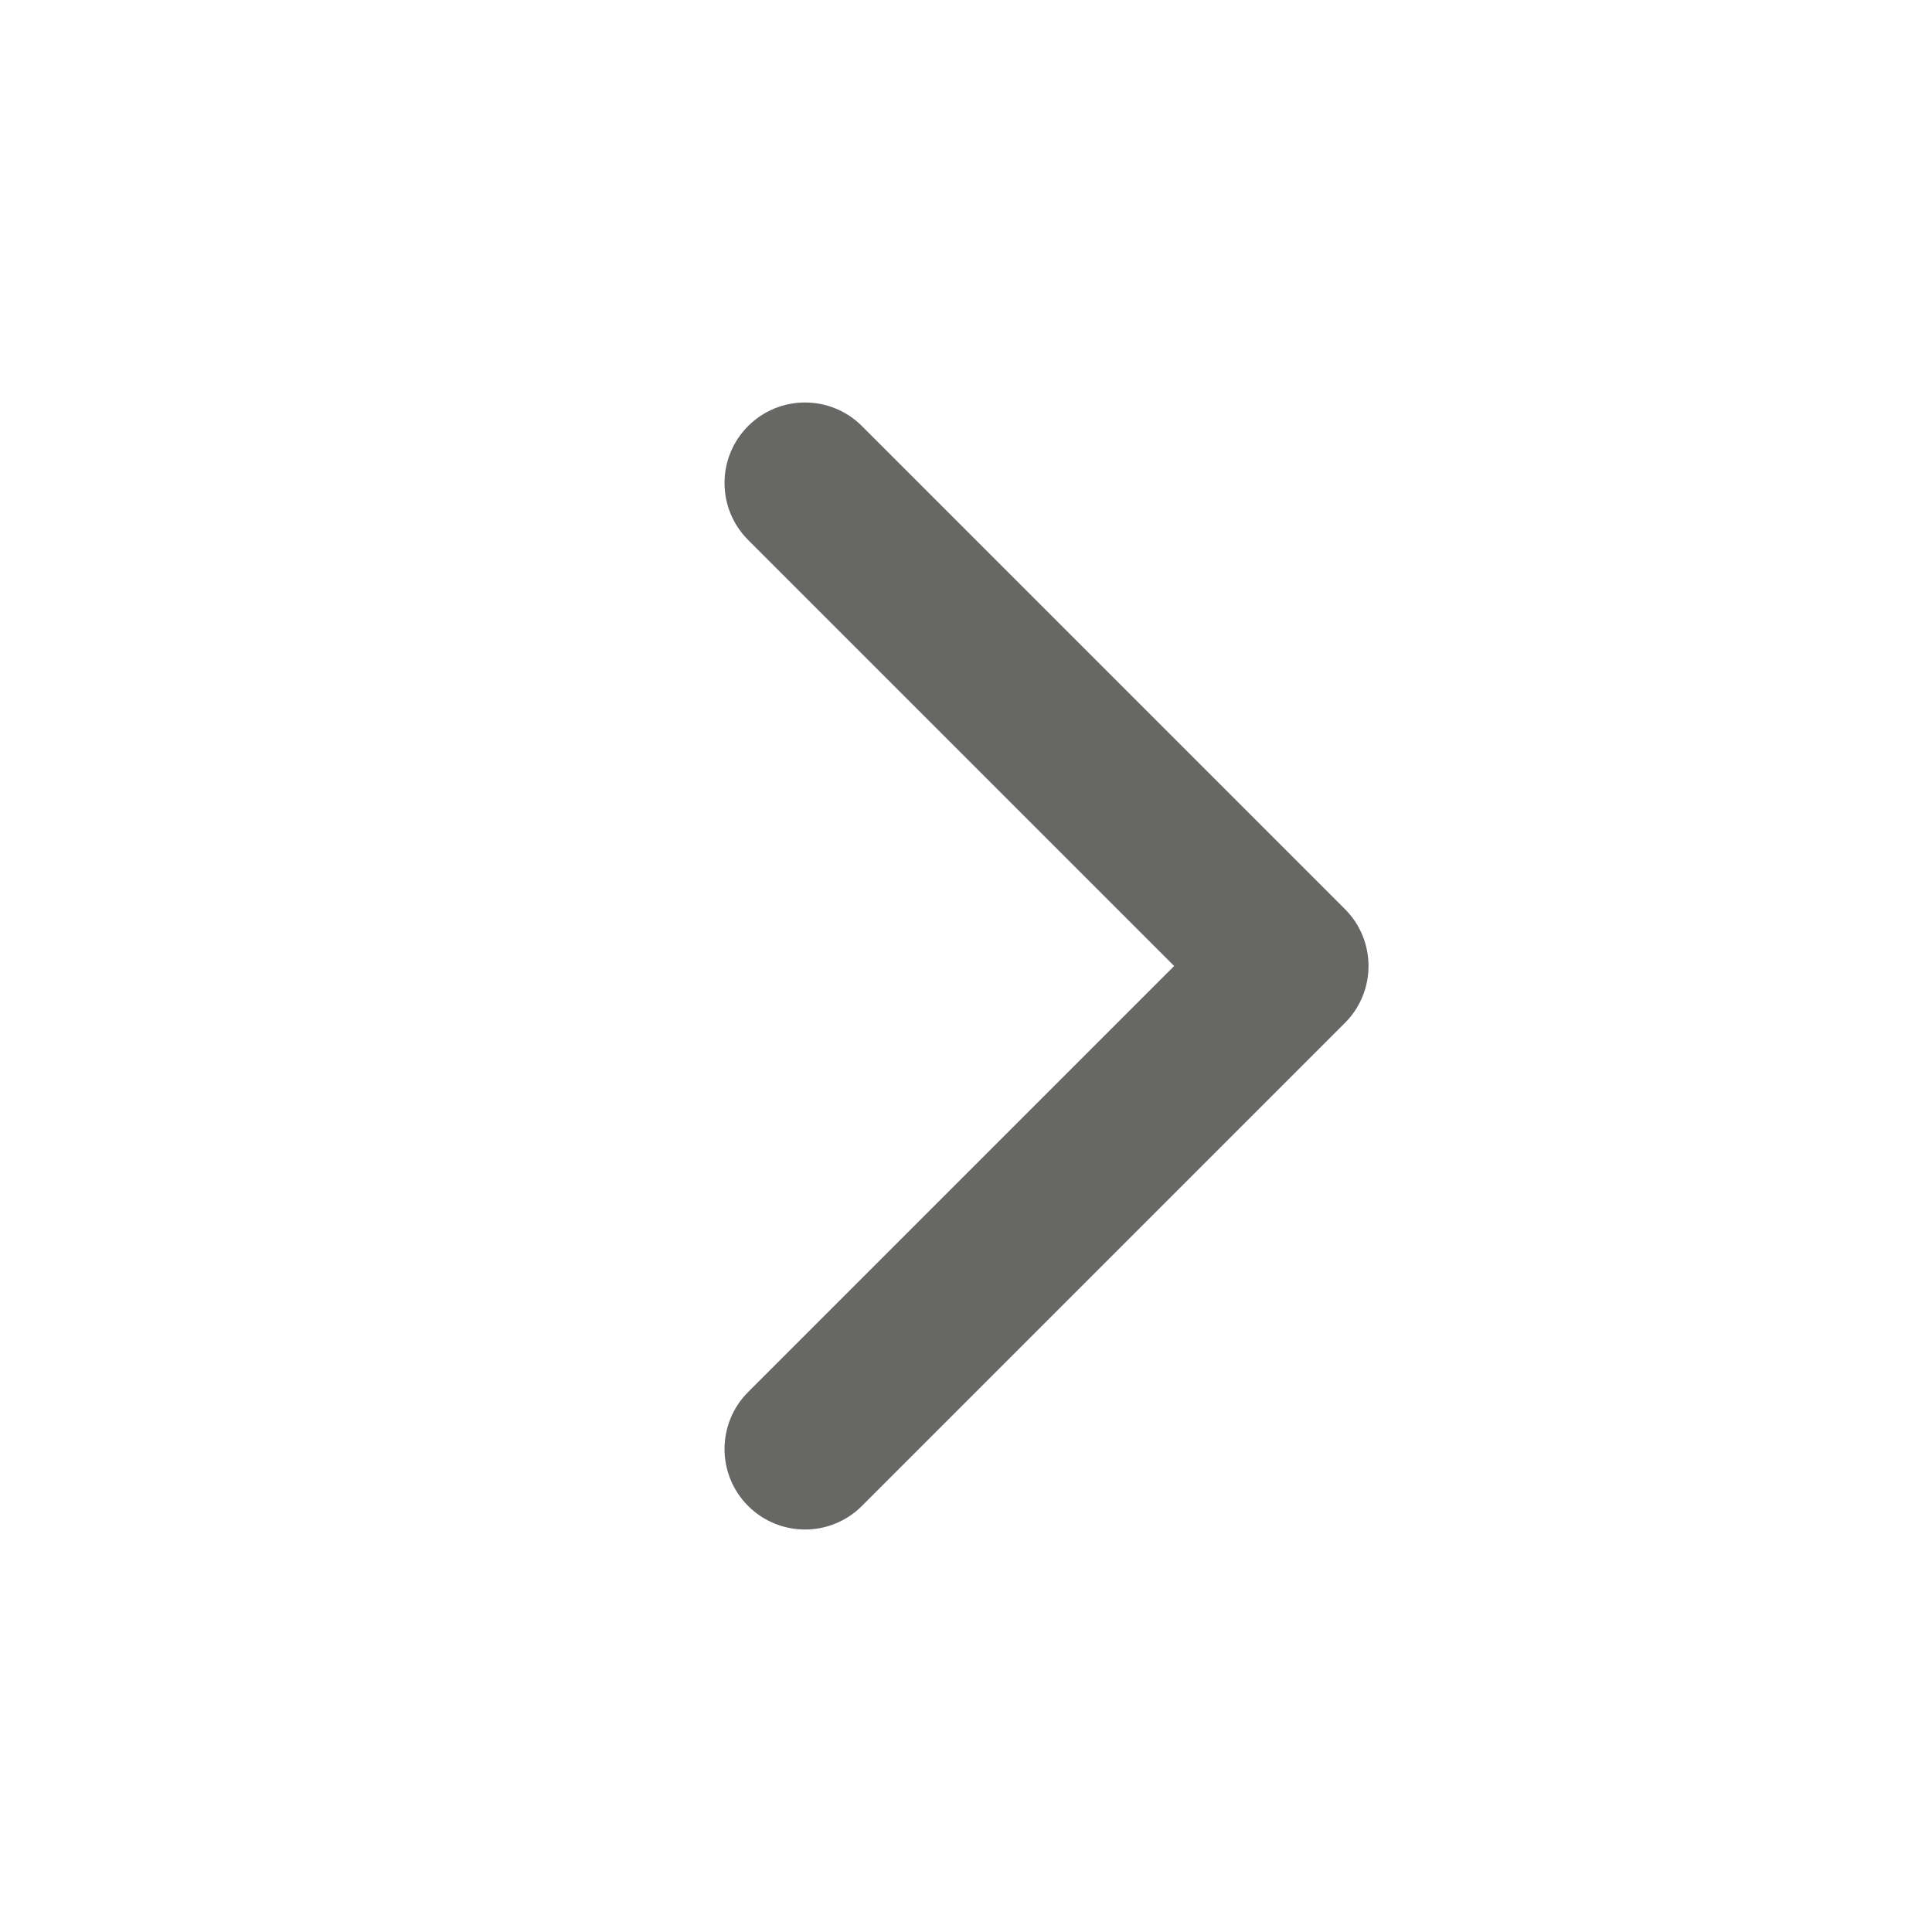
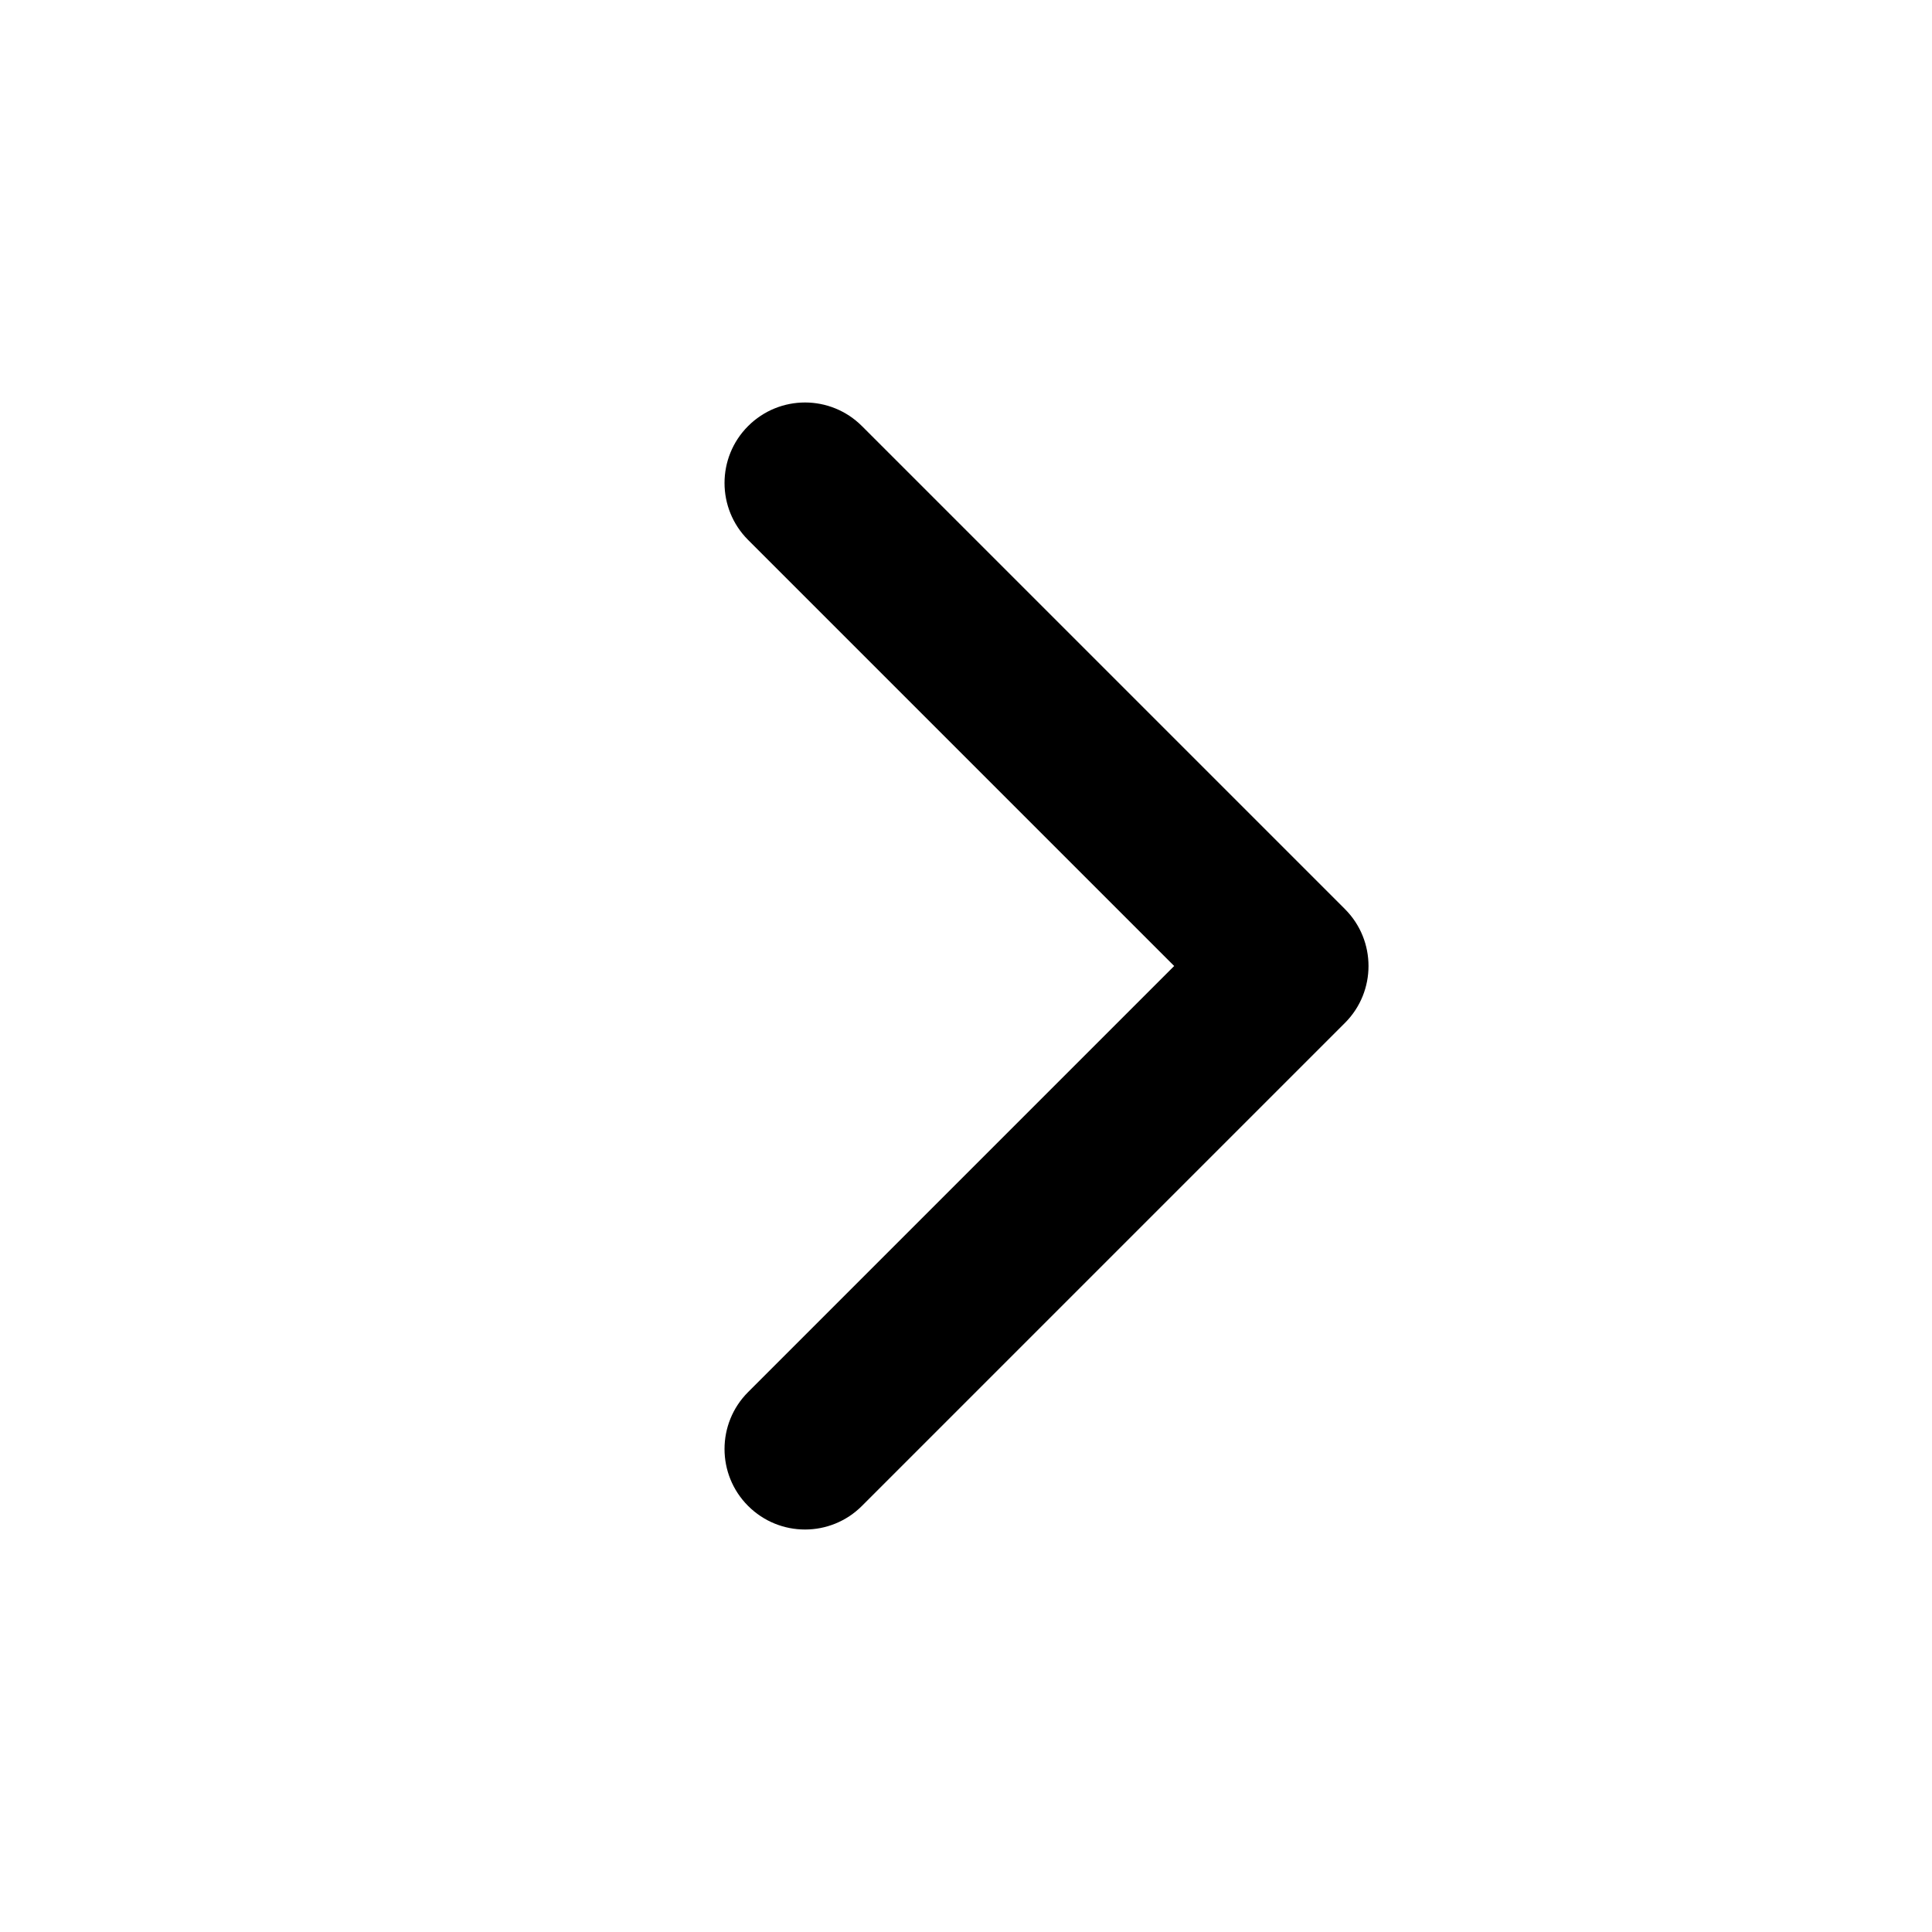
<svg xmlns="http://www.w3.org/2000/svg" width="20" height="20" viewBox="0 0 20 20" fill="none">
-   <path d="M7.744 15.589C7.419 15.264 7.419 14.736 7.744 14.411L12.155 10L7.744 5.589C7.419 5.264 7.419 4.736 7.744 4.411C8.07 4.085 8.597 4.085 8.923 4.411L13.923 9.411C14.248 9.736 14.248 10.264 13.923 10.589L8.923 15.589C8.597 15.915 8.07 15.915 7.744 15.589Z" fill="#676766" />
+   <path d="M7.744 15.589C7.419 15.264 7.419 14.736 7.744 14.411L12.155 10L7.744 5.589C7.419 5.264 7.419 4.736 7.744 4.411C8.07 4.085 8.597 4.085 8.923 4.411L13.923 9.411C14.248 9.736 14.248 10.264 13.923 10.589L8.923 15.589C8.597 15.915 8.07 15.915 7.744 15.589Z" fill="currentColor" />
</svg>
